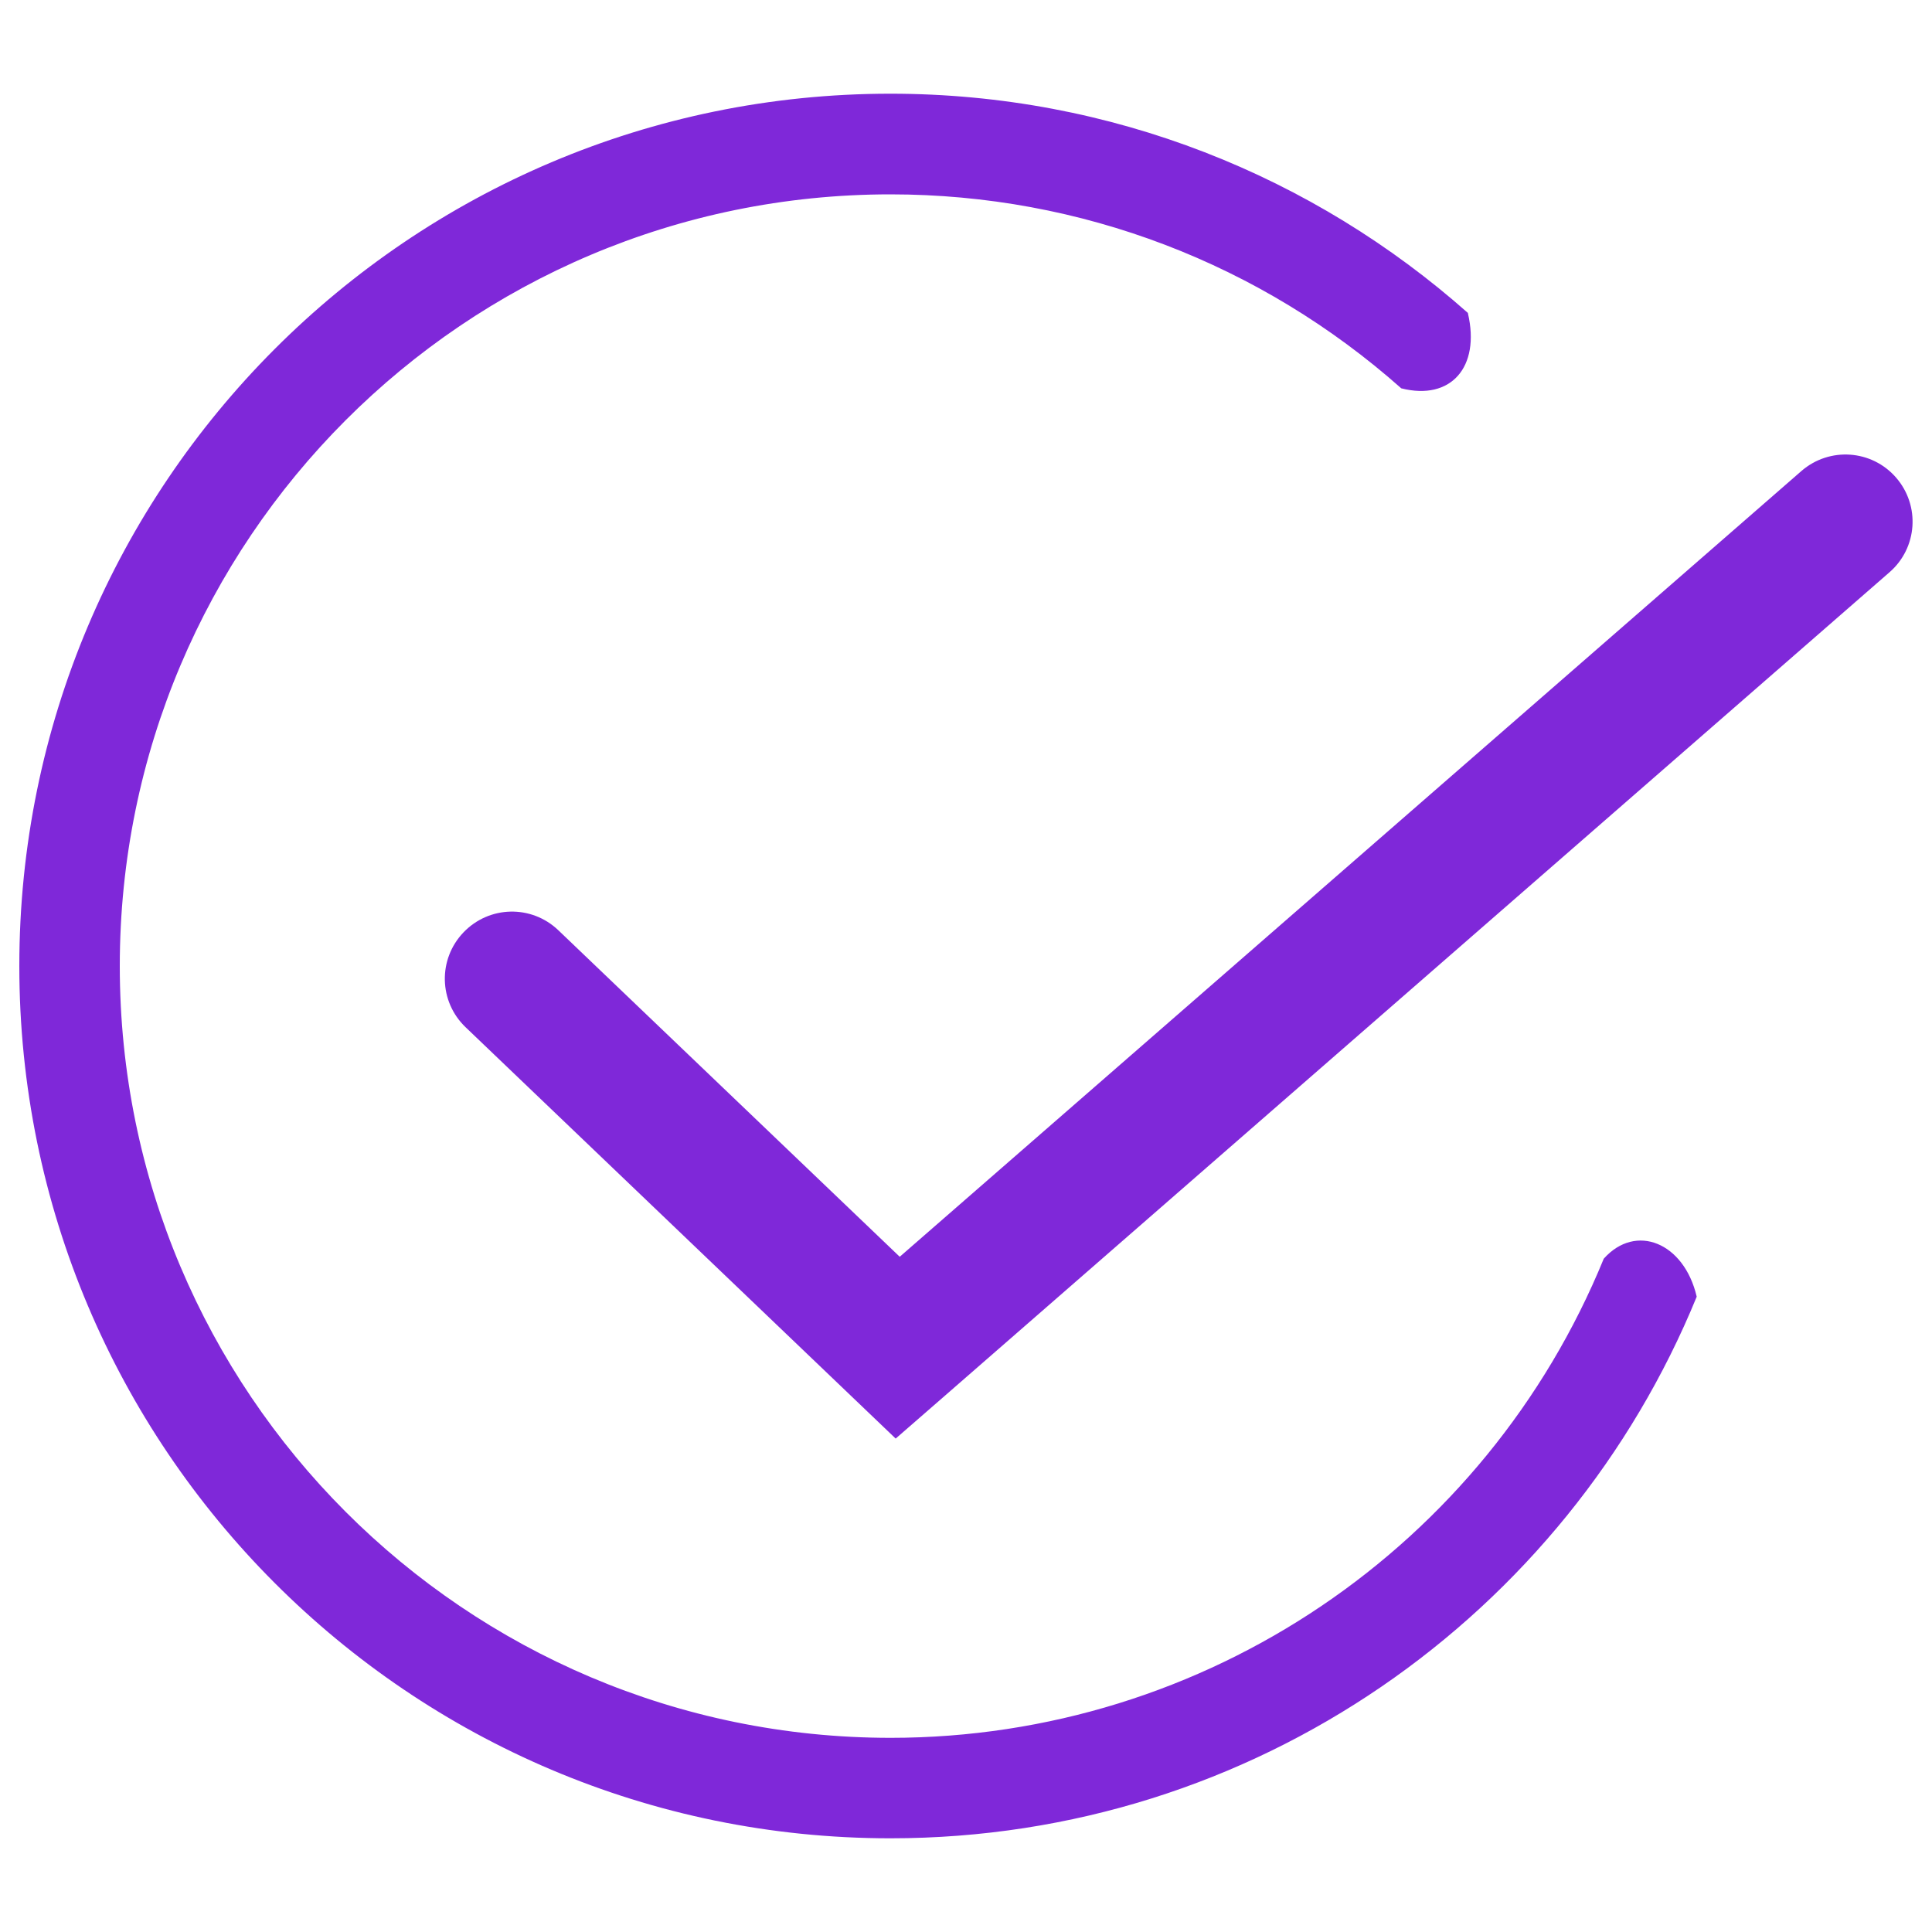
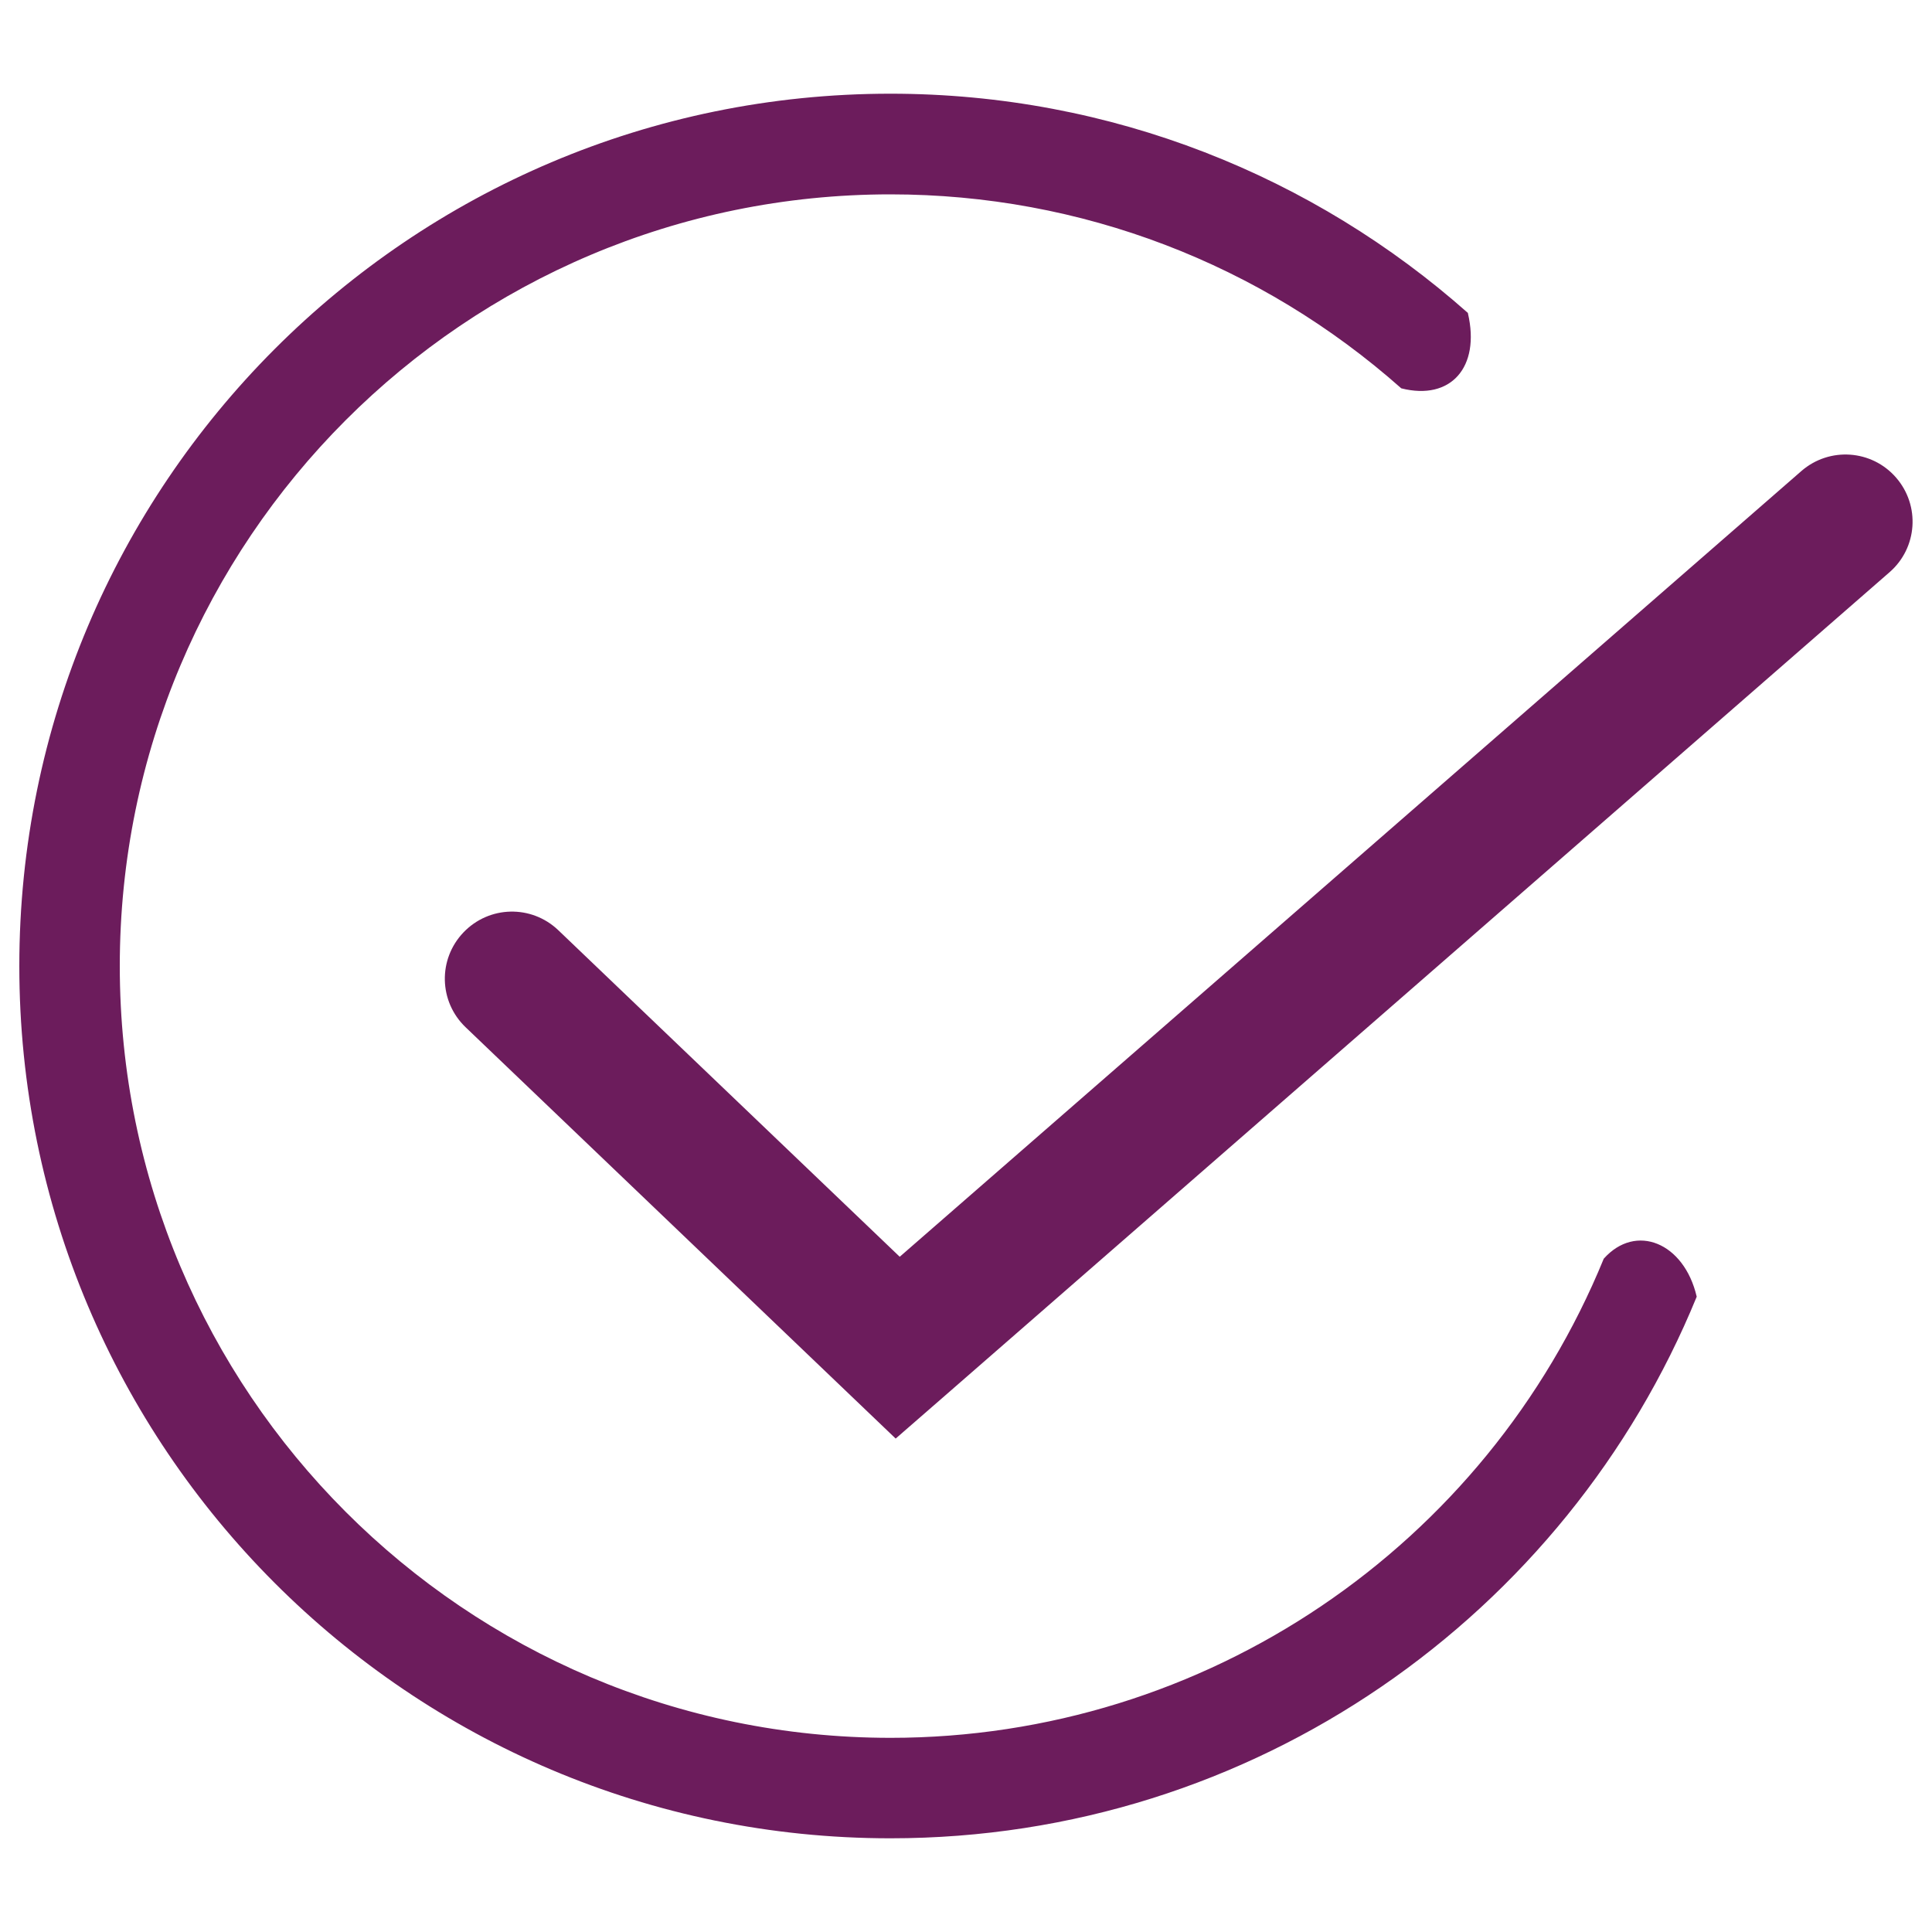
<svg xmlns="http://www.w3.org/2000/svg" version="1.1" x="0px" y="0px" viewBox="0 0 1000 1000" enable-background="new 0 0 1000 1000" xml:space="preserve">
  <g>
-     <path fill="#7F28D9" d="M759.8,162C680.2,91.4,575.5,48.5,460.9,48.5C211.9,48.5,10,250.7,10,500c0,249.3,201.9,451.5,450.9,451.5c188.5,0,350-115.8,417.3-280.3l0-0.1c-6.5-27.9-31.5-38.2-48.1-19.6c0,0,6.6-16.2,0,0c-60.9,148.8-205.9,248-369.2,248C240.6,899.4,62,720.6,62,500c0-220.6,178.6-399.4,398.9-399.4c98.8,0,191.9,36.1,264.4,100.4c13.1,11.6,0,0,0,0c25.6,6.5,41-10.9,34.5-38.8L759.8,162L759.8,162z M440.7,722.7l22.9,21.9l23.9-20.8l490.5-427.6c14.5-12.6,16-34.5,3.4-49c-12.6-14.5-34.5-16-49-3.4L465.7,650.5L289,481.5c-13.9-13.3-35.8-12.8-49.1,1.1c-13.3,13.9-12.8,35.8,1.1,49.1L440.7,722.7L440.7,722.7z" />
+     <path fill="#6C1C5C" d="M759.8,162C680.2,91.4,575.5,48.5,460.9,48.5C211.9,48.5,10,250.7,10,500c0,249.3,201.9,451.5,450.9,451.5c188.5,0,350-115.8,417.3-280.3l0-0.1c-6.5-27.9-31.5-38.2-48.1-19.6c0,0,6.6-16.2,0,0c-60.9,148.8-205.9,248-369.2,248C240.6,899.4,62,720.6,62,500c0-220.6,178.6-399.4,398.9-399.4c98.8,0,191.9,36.1,264.4,100.4c13.1,11.6,0,0,0,0c25.6,6.5,41-10.9,34.5-38.8L759.8,162L759.8,162z M440.7,722.7l22.9,21.9l23.9-20.8l490.5-427.6c14.5-12.6,16-34.5,3.4-49c-12.6-14.5-34.5-16-49-3.4L465.7,650.5L289,481.5c-13.9-13.3-35.8-12.8-49.1,1.1c-13.3,13.9-12.8,35.8,1.1,49.1L440.7,722.7L440.7,722.7z" />
  </g>
</svg>
